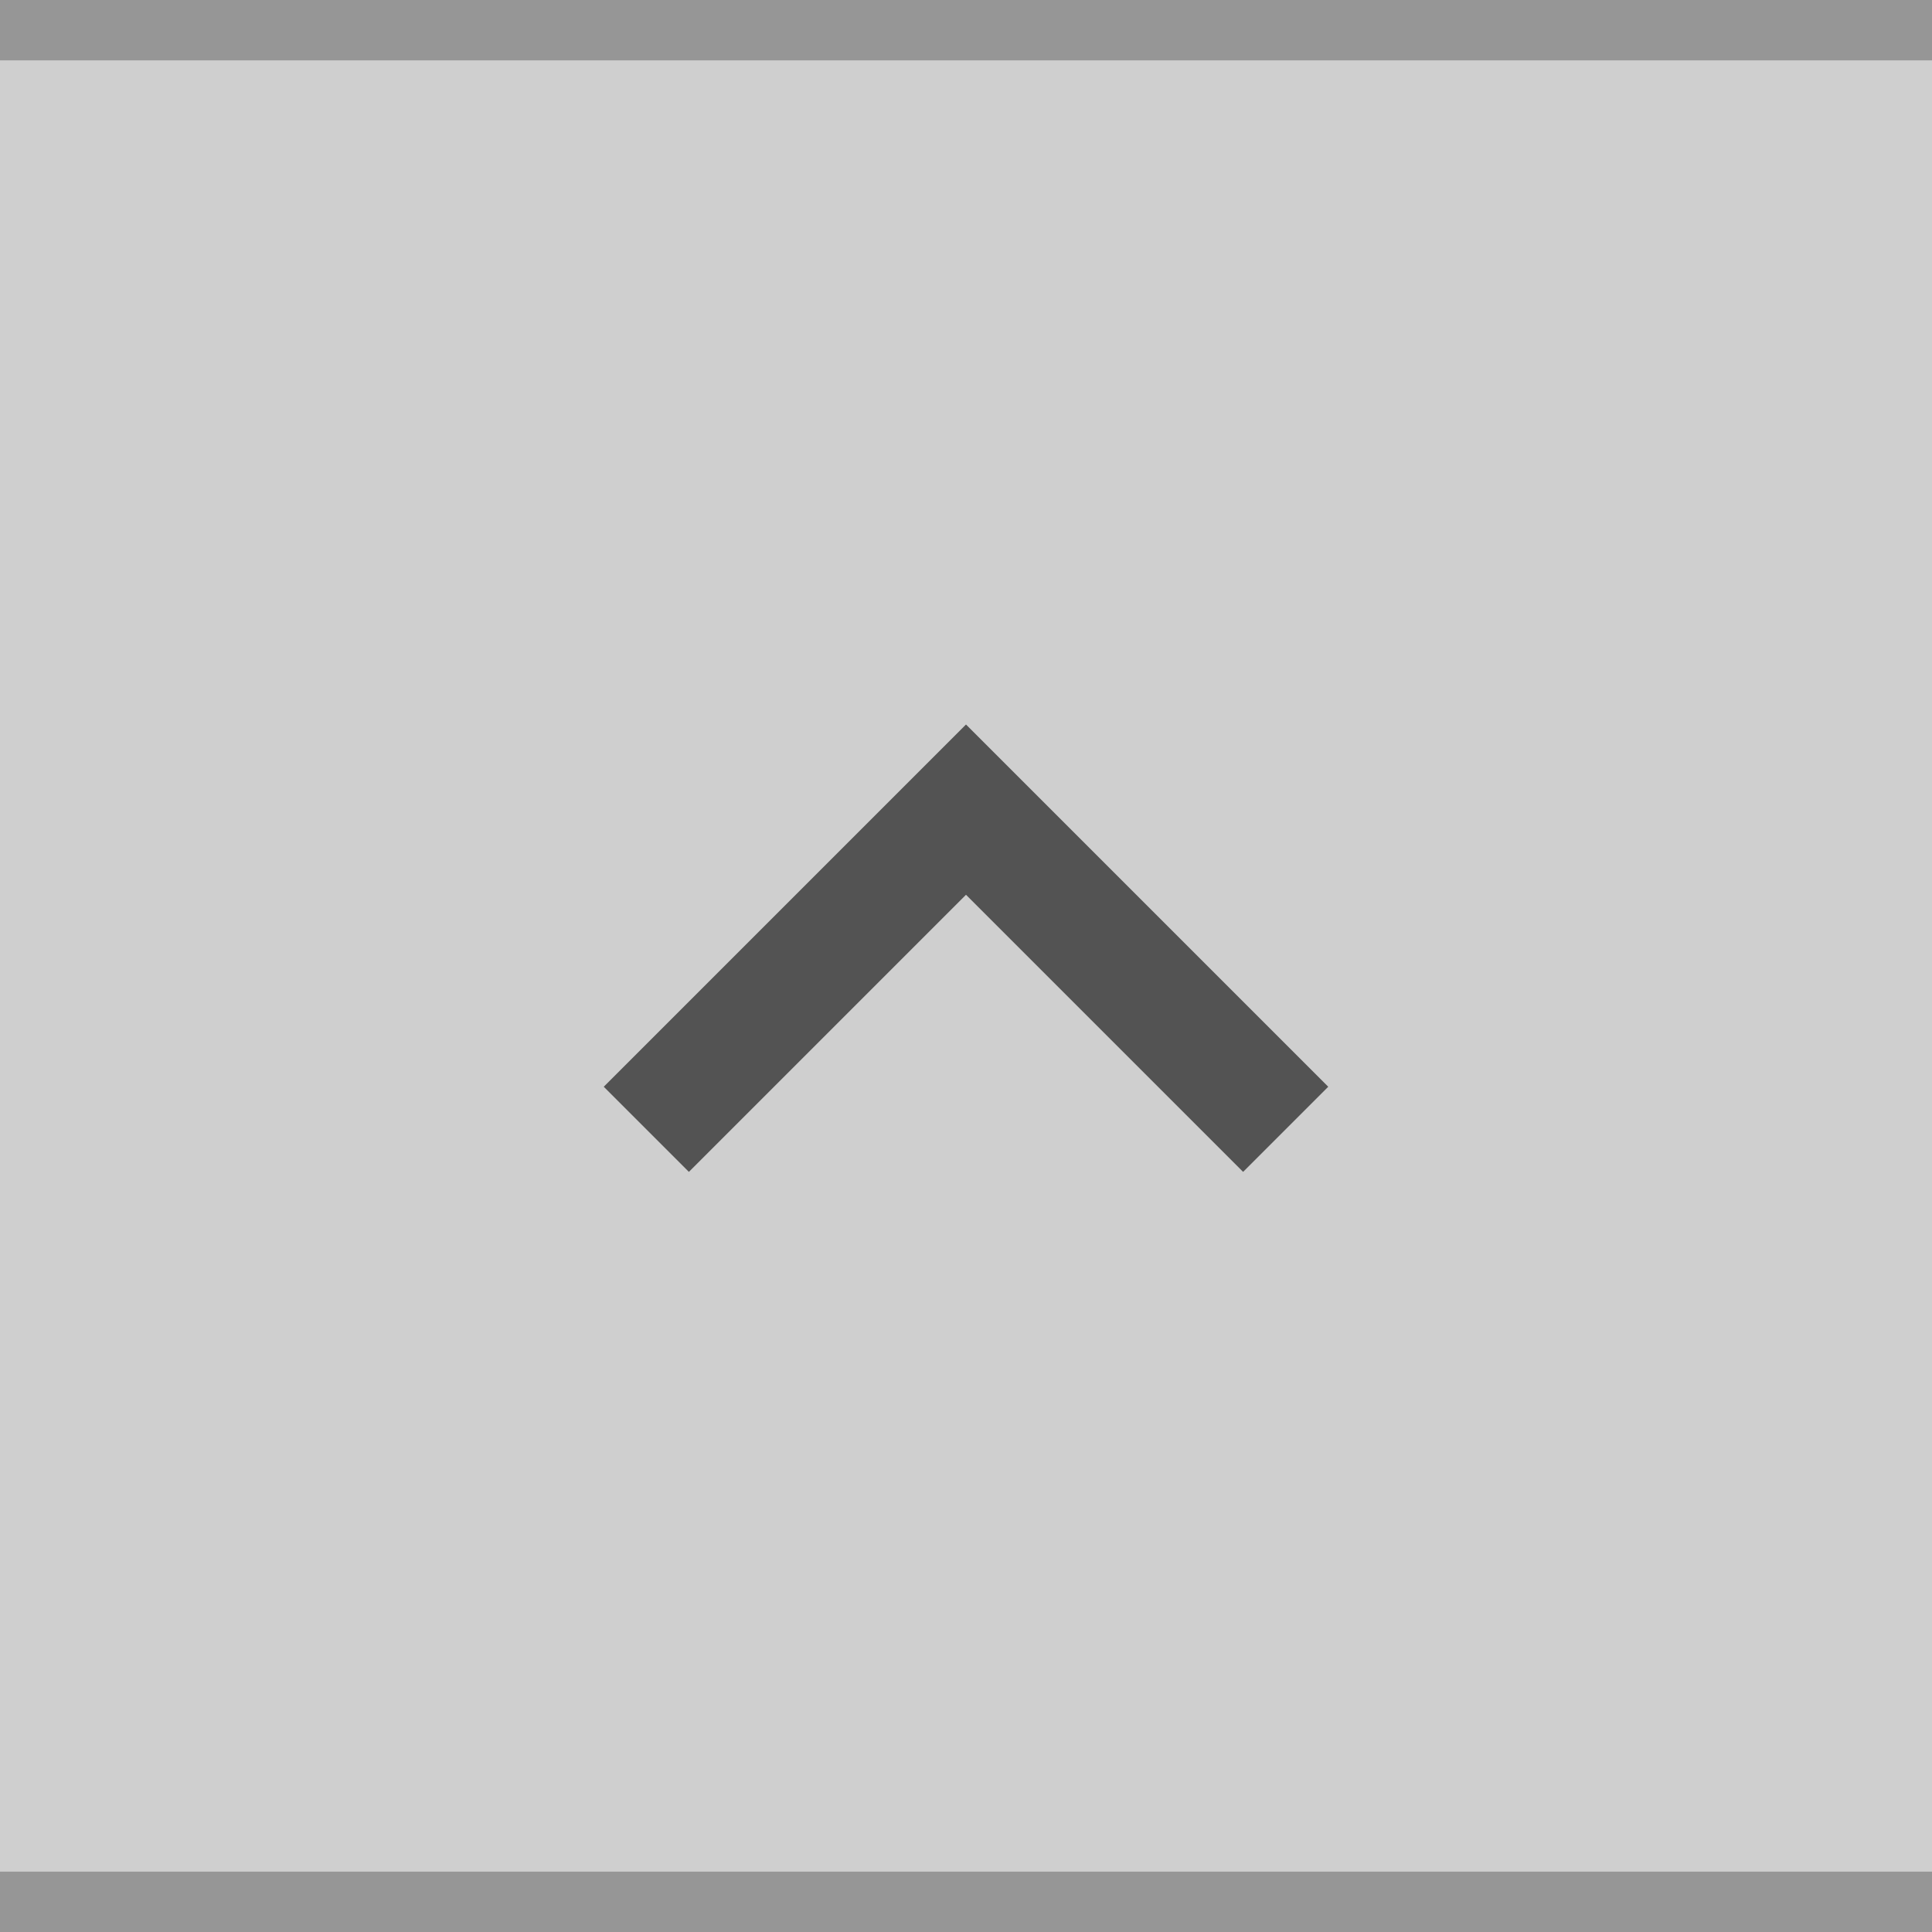
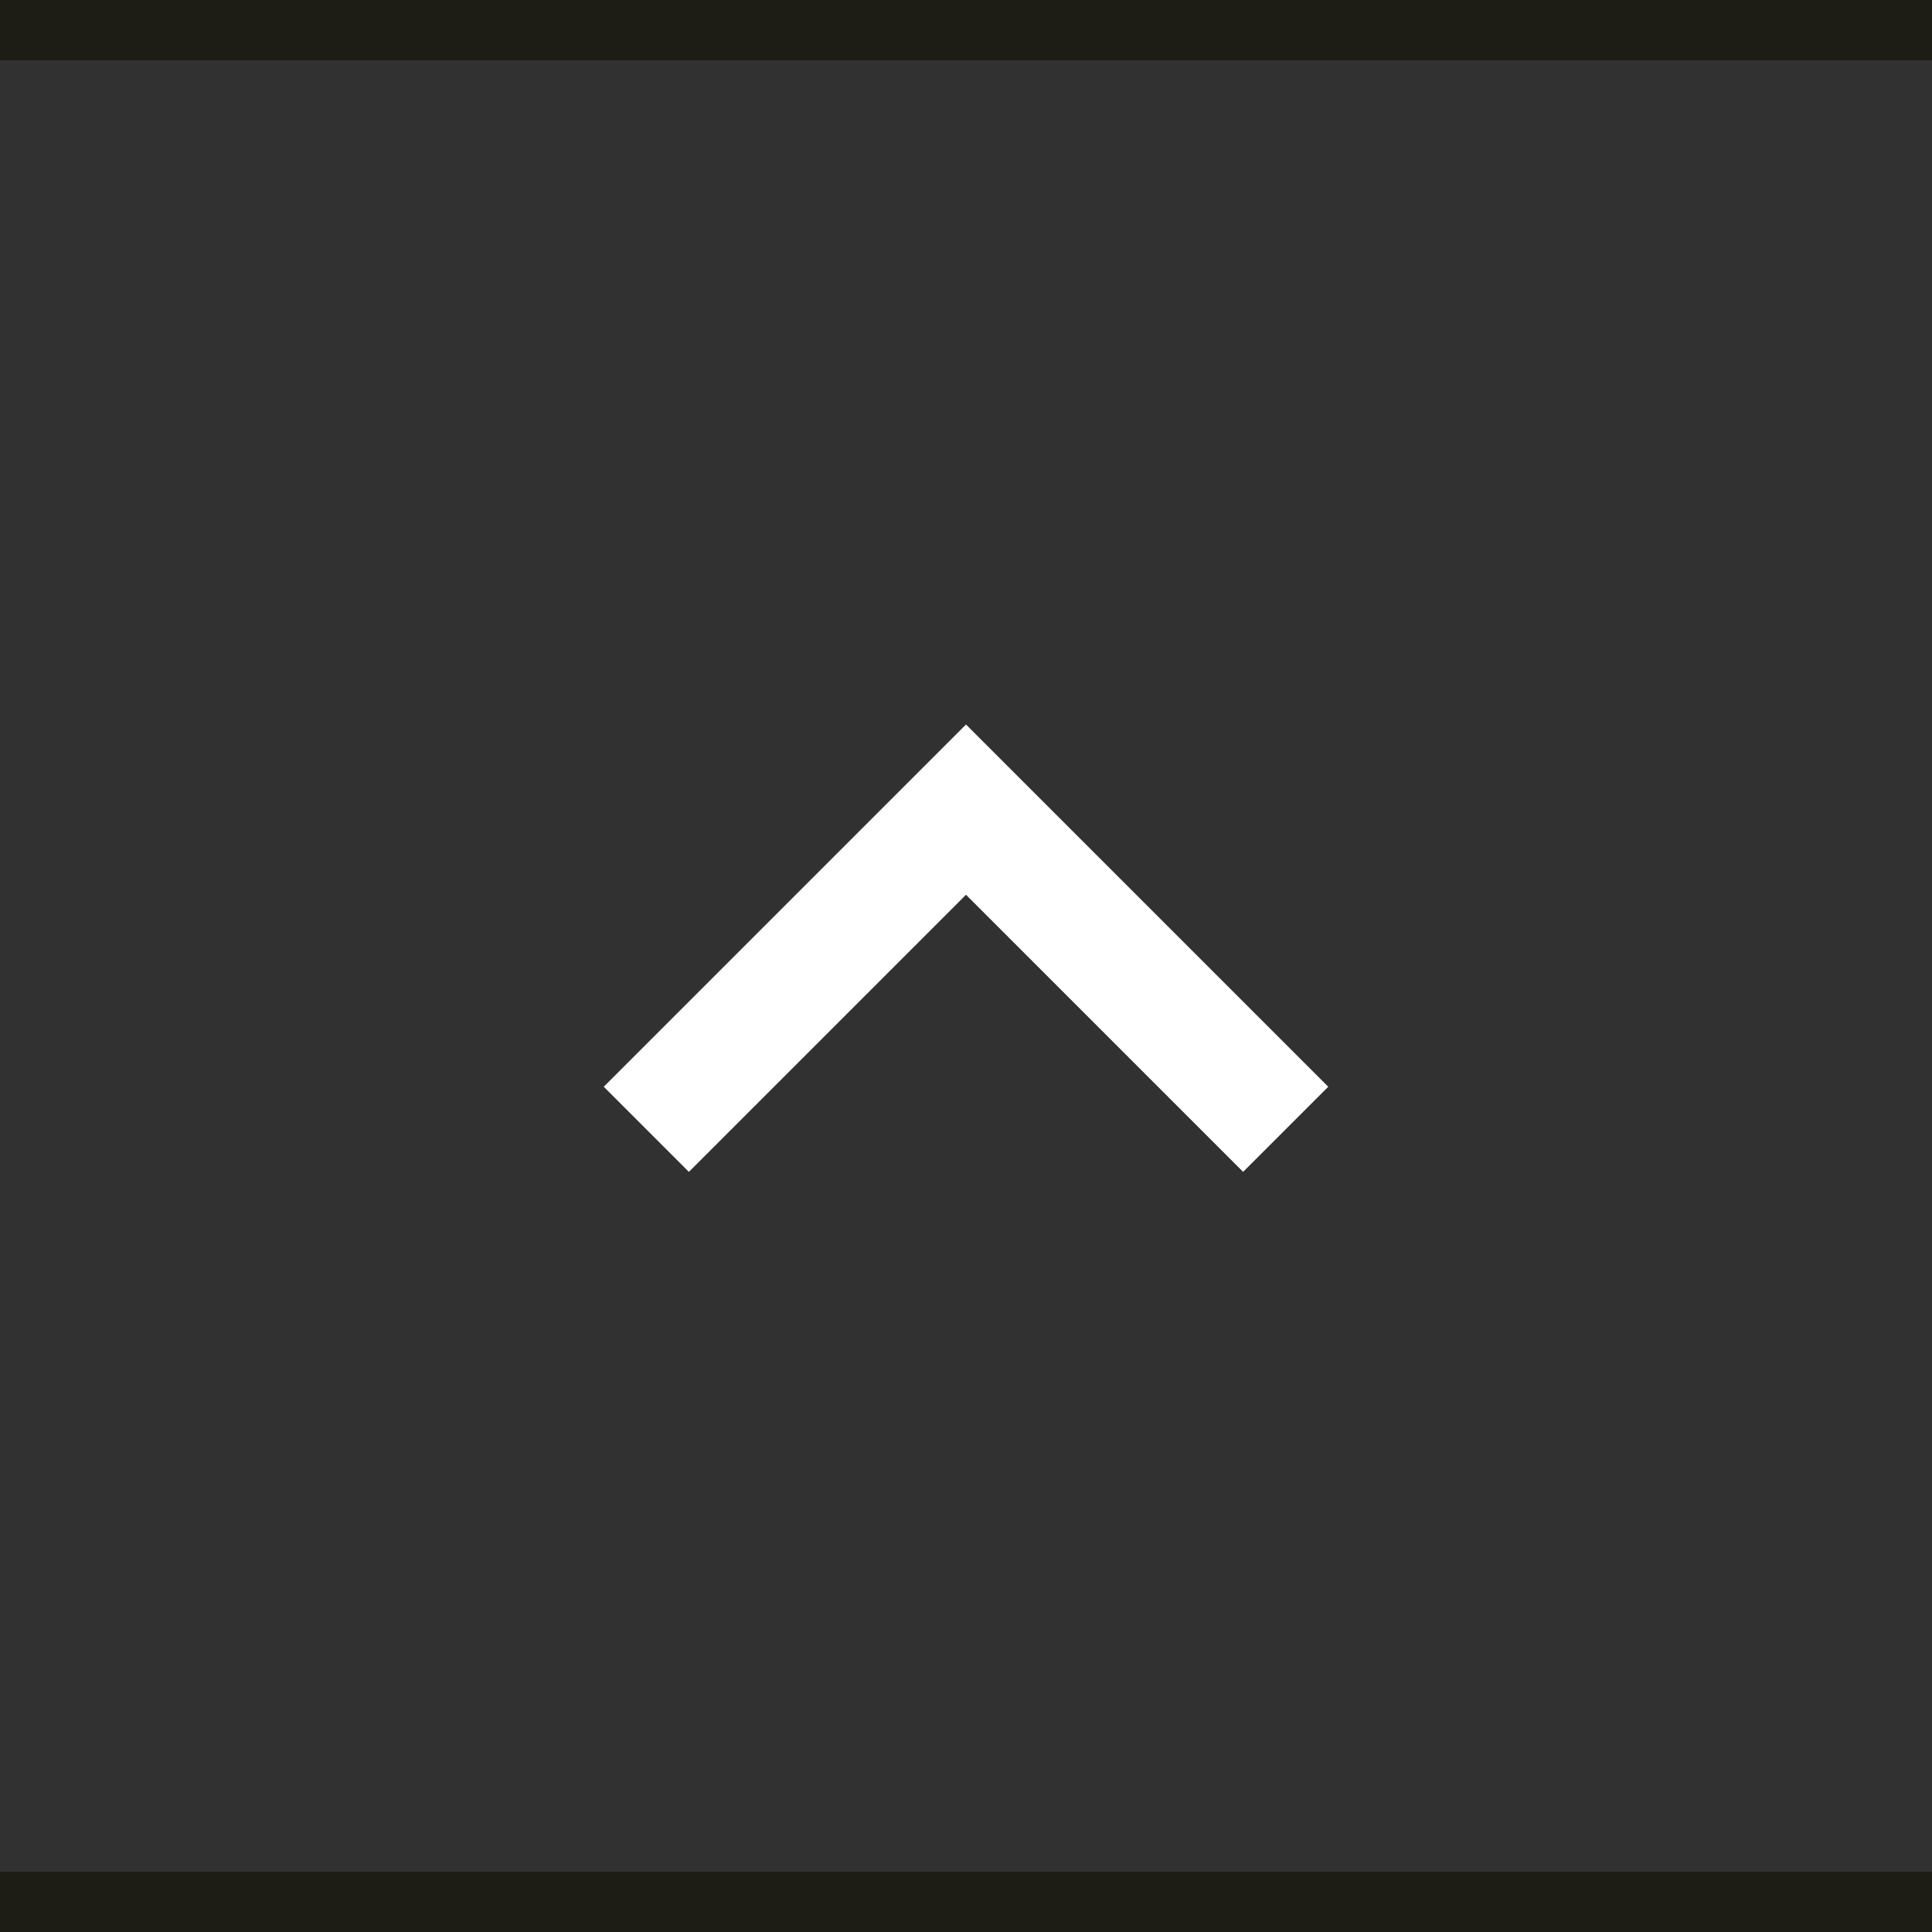
- <svg xmlns="http://www.w3.org/2000/svg" id="svg48" version="1.1" viewBox="0 0 32 32" height="32" width="32">
-   <defs id="defs52" />
-   <rect style="fill:#cfcfcf;fill-opacity:1" id="rect38" fill="#E0E0E0" height="32" width="32" />
-   <rect style="fill:#969696;fill-opacity:1" id="rect40" fill-opacity="0.4" fill="#FFFFFF" height="1" width="32" />
-   <g id="g46" opacity="0.6" fill="#000000">
-     <circle id="circle42" opacity="0" r="12" cy="16" cx="16" />
-     <path id="path44" d="m10 18 1.41 1.41 4.59-4.59 4.59 4.59 1.41-1.41-6-6z" />
+ <svg xmlns="http://www.w3.org/2000/svg" width="32" height="32" viewBox="0 0 32 32" version="1.1" id="svg66">
+   <defs id="defs70" />
+   <rect width="32" height="32" fill="#D6D6D6" id="rect56" style="fill:#313131;fill-opacity:1" />
+   <rect width="32" height="1" fill="#FFFFFF" fill-opacity="0.4" id="rect58" style="fill:#1d1d16;fill-opacity:1" />
+   <g style="fill:#ffffff;fill-opacity:1;opacity:1" fill="#000000" opacity="0.38" id="g64">
+     <circle style="fill:#ffffff;fill-opacity:1" cx="16" cy="16" r="12" opacity="0" id="circle60" />
+     <path style="fill:#ffffff;fill-opacity:1" d="m10 18 1.41 1.41 4.59-4.59 4.59 4.59 1.41-1.41-6-6z" id="path62" />
  </g>
-   <rect y="31" x="0" width="32" height="1" fill="#FFFFFF" fill-opacity="0.4" id="rect112" style="fill:#969696;fill-opacity:1" />
+   <rect style="fill:#1d1d16;fill-opacity:1" id="rect112" fill-opacity="0.4" fill="#FFFFFF" height="1" width="32" x="-2.3841858e-07" y="31" />
</svg>
